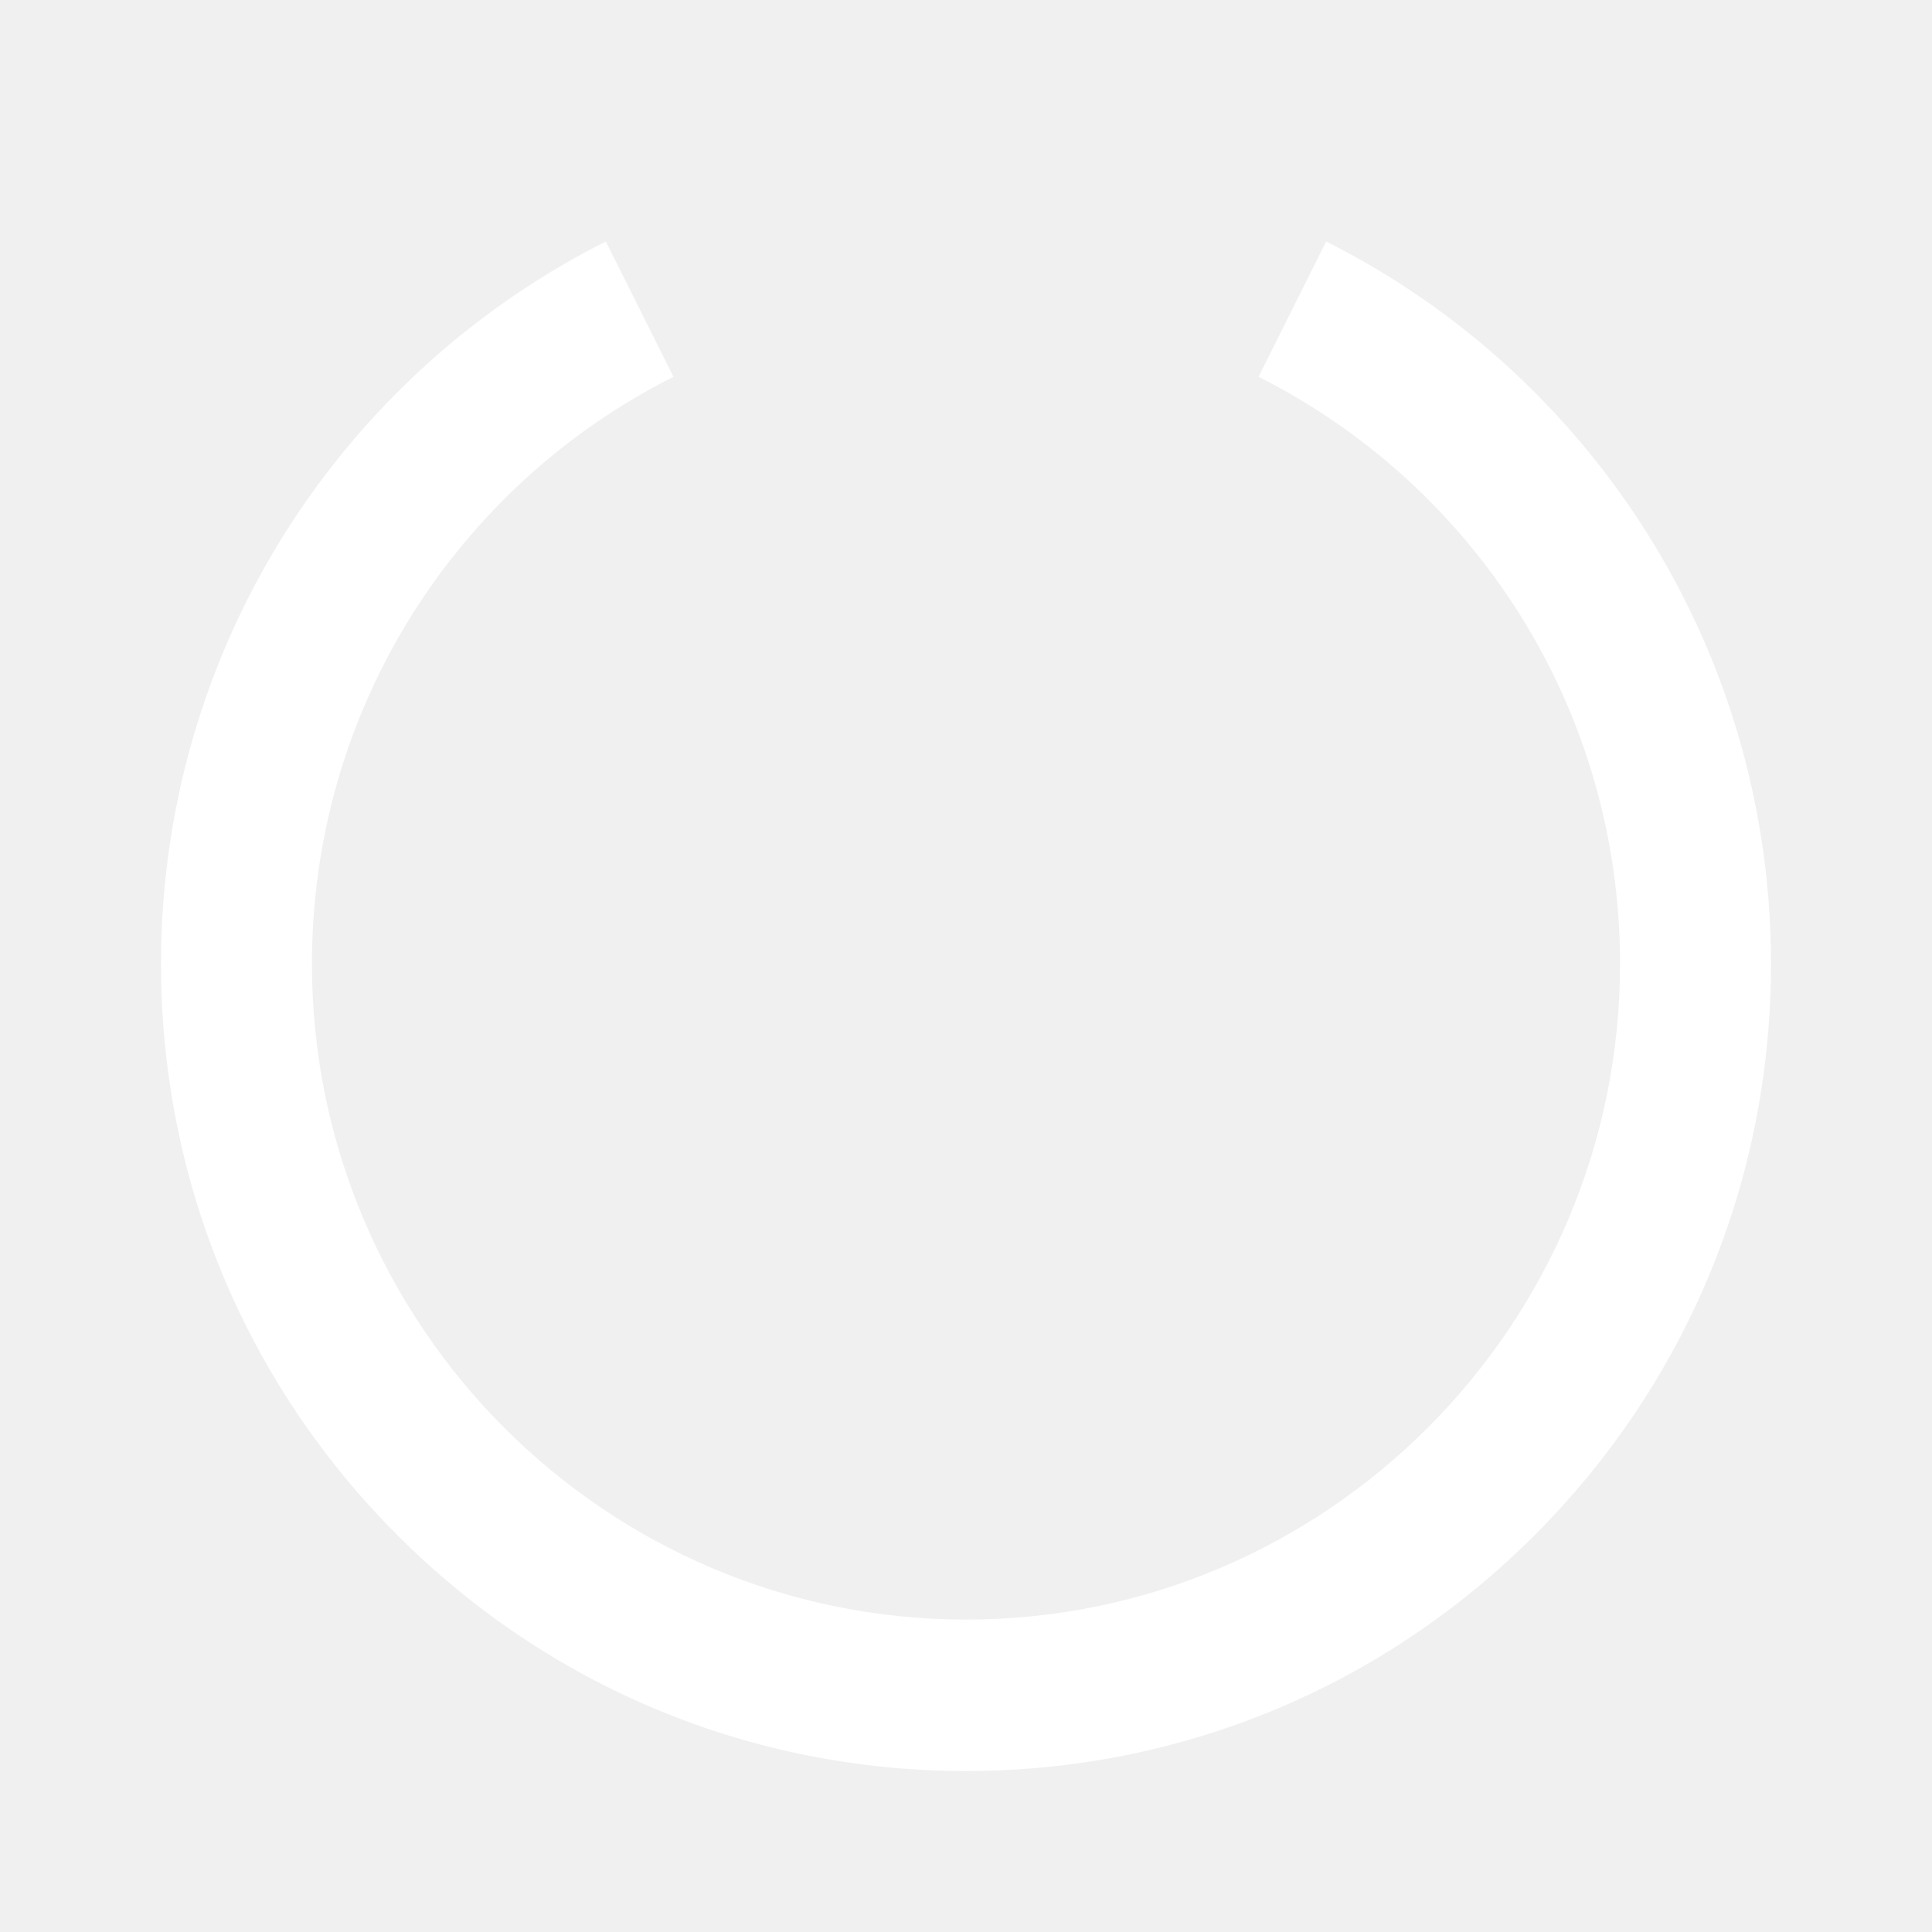
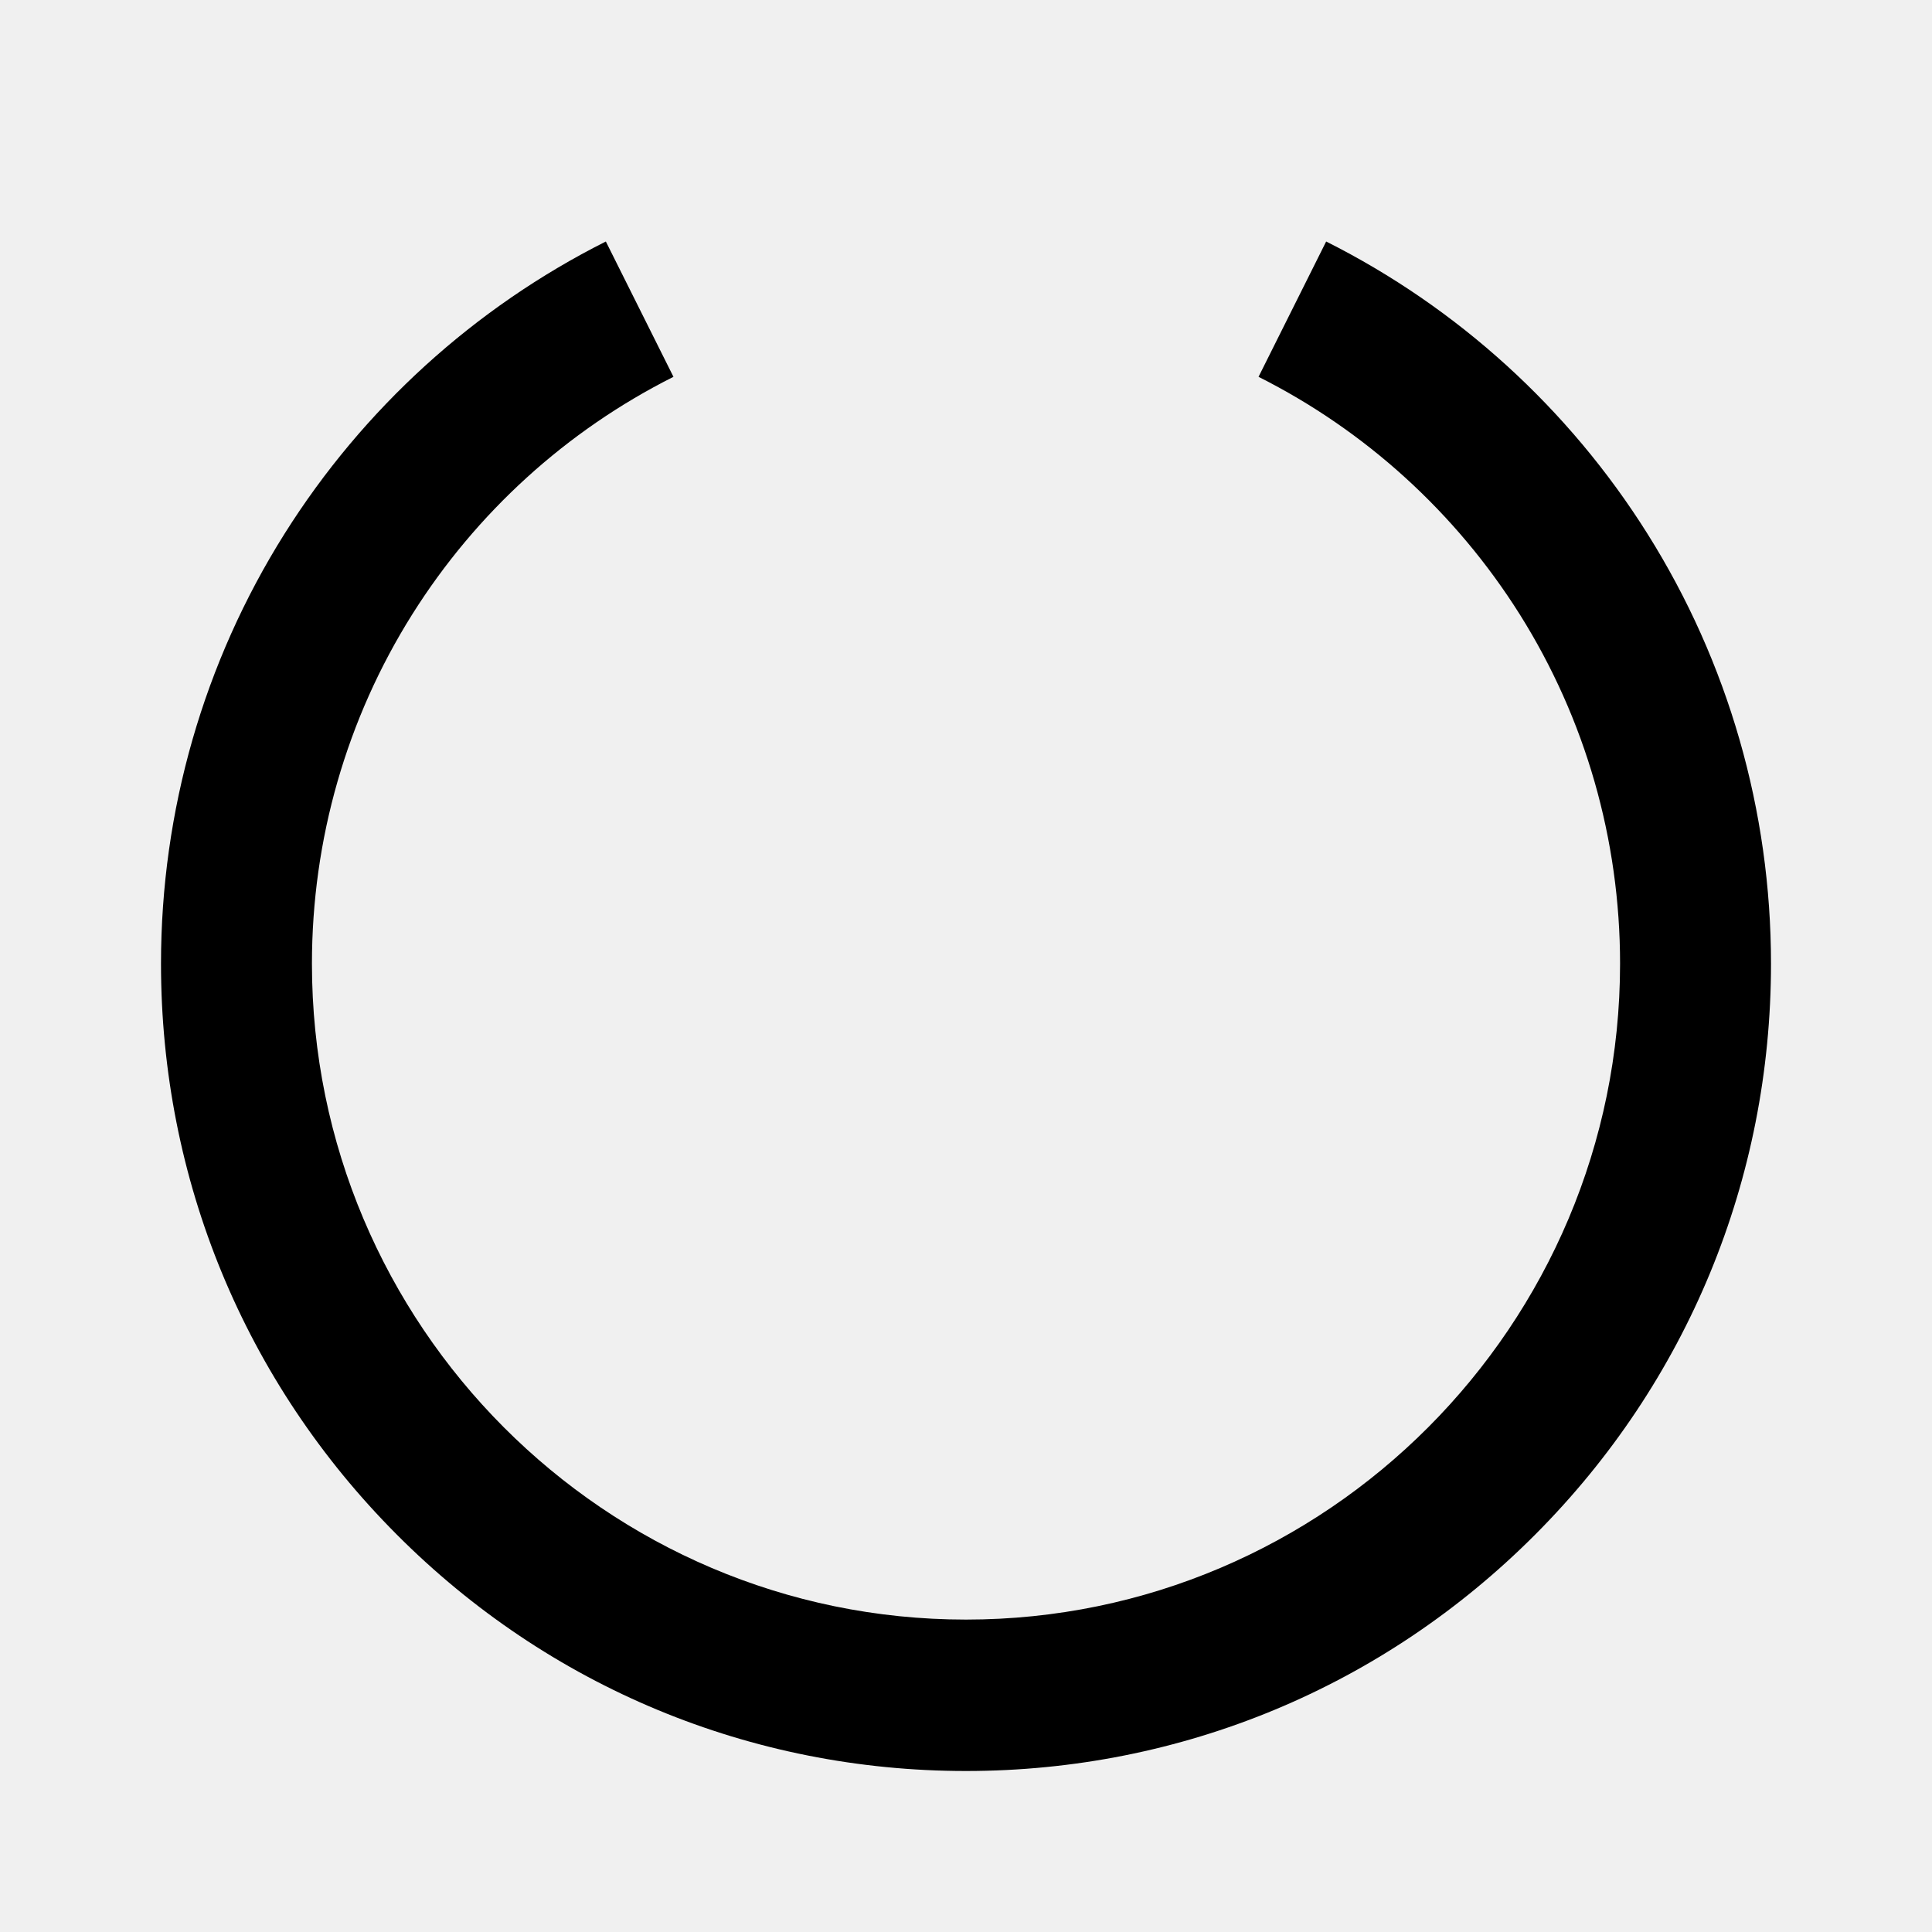
- <svg xmlns="http://www.w3.org/2000/svg" width="24" height="24" viewBox="0 0 24 24" fill="#fff">
+ <svg xmlns="http://www.w3.org/2000/svg" width="24" height="24" viewBox="0 0 24 24" fill="#000">
  <path d="M12 22C9.329 22 6.817 20.957 4.929 19.063C3.04 17.169 2 14.65 2 11.971C2 10.075 2.531 8.227 3.535 6.63C4.512 5.077 5.892 3.822 7.526 3L8.366 4.681C7.037 5.349 5.915 6.369 5.121 7.632C4.306 8.929 3.875 10.429 3.875 11.971C3.875 16.463 7.52 20.119 12 20.119C16.48 20.119 20.125 16.463 20.125 11.971C20.125 10.429 19.694 8.929 18.879 7.632C18.084 6.369 16.962 5.349 15.634 4.681L16.474 3C18.108 3.821 19.489 5.077 20.465 6.63C21.469 8.227 22 10.074 22 11.971C22 14.65 20.96 17.169 19.071 19.063C17.183 20.957 14.671 22 12 22Z" />
</svg>
